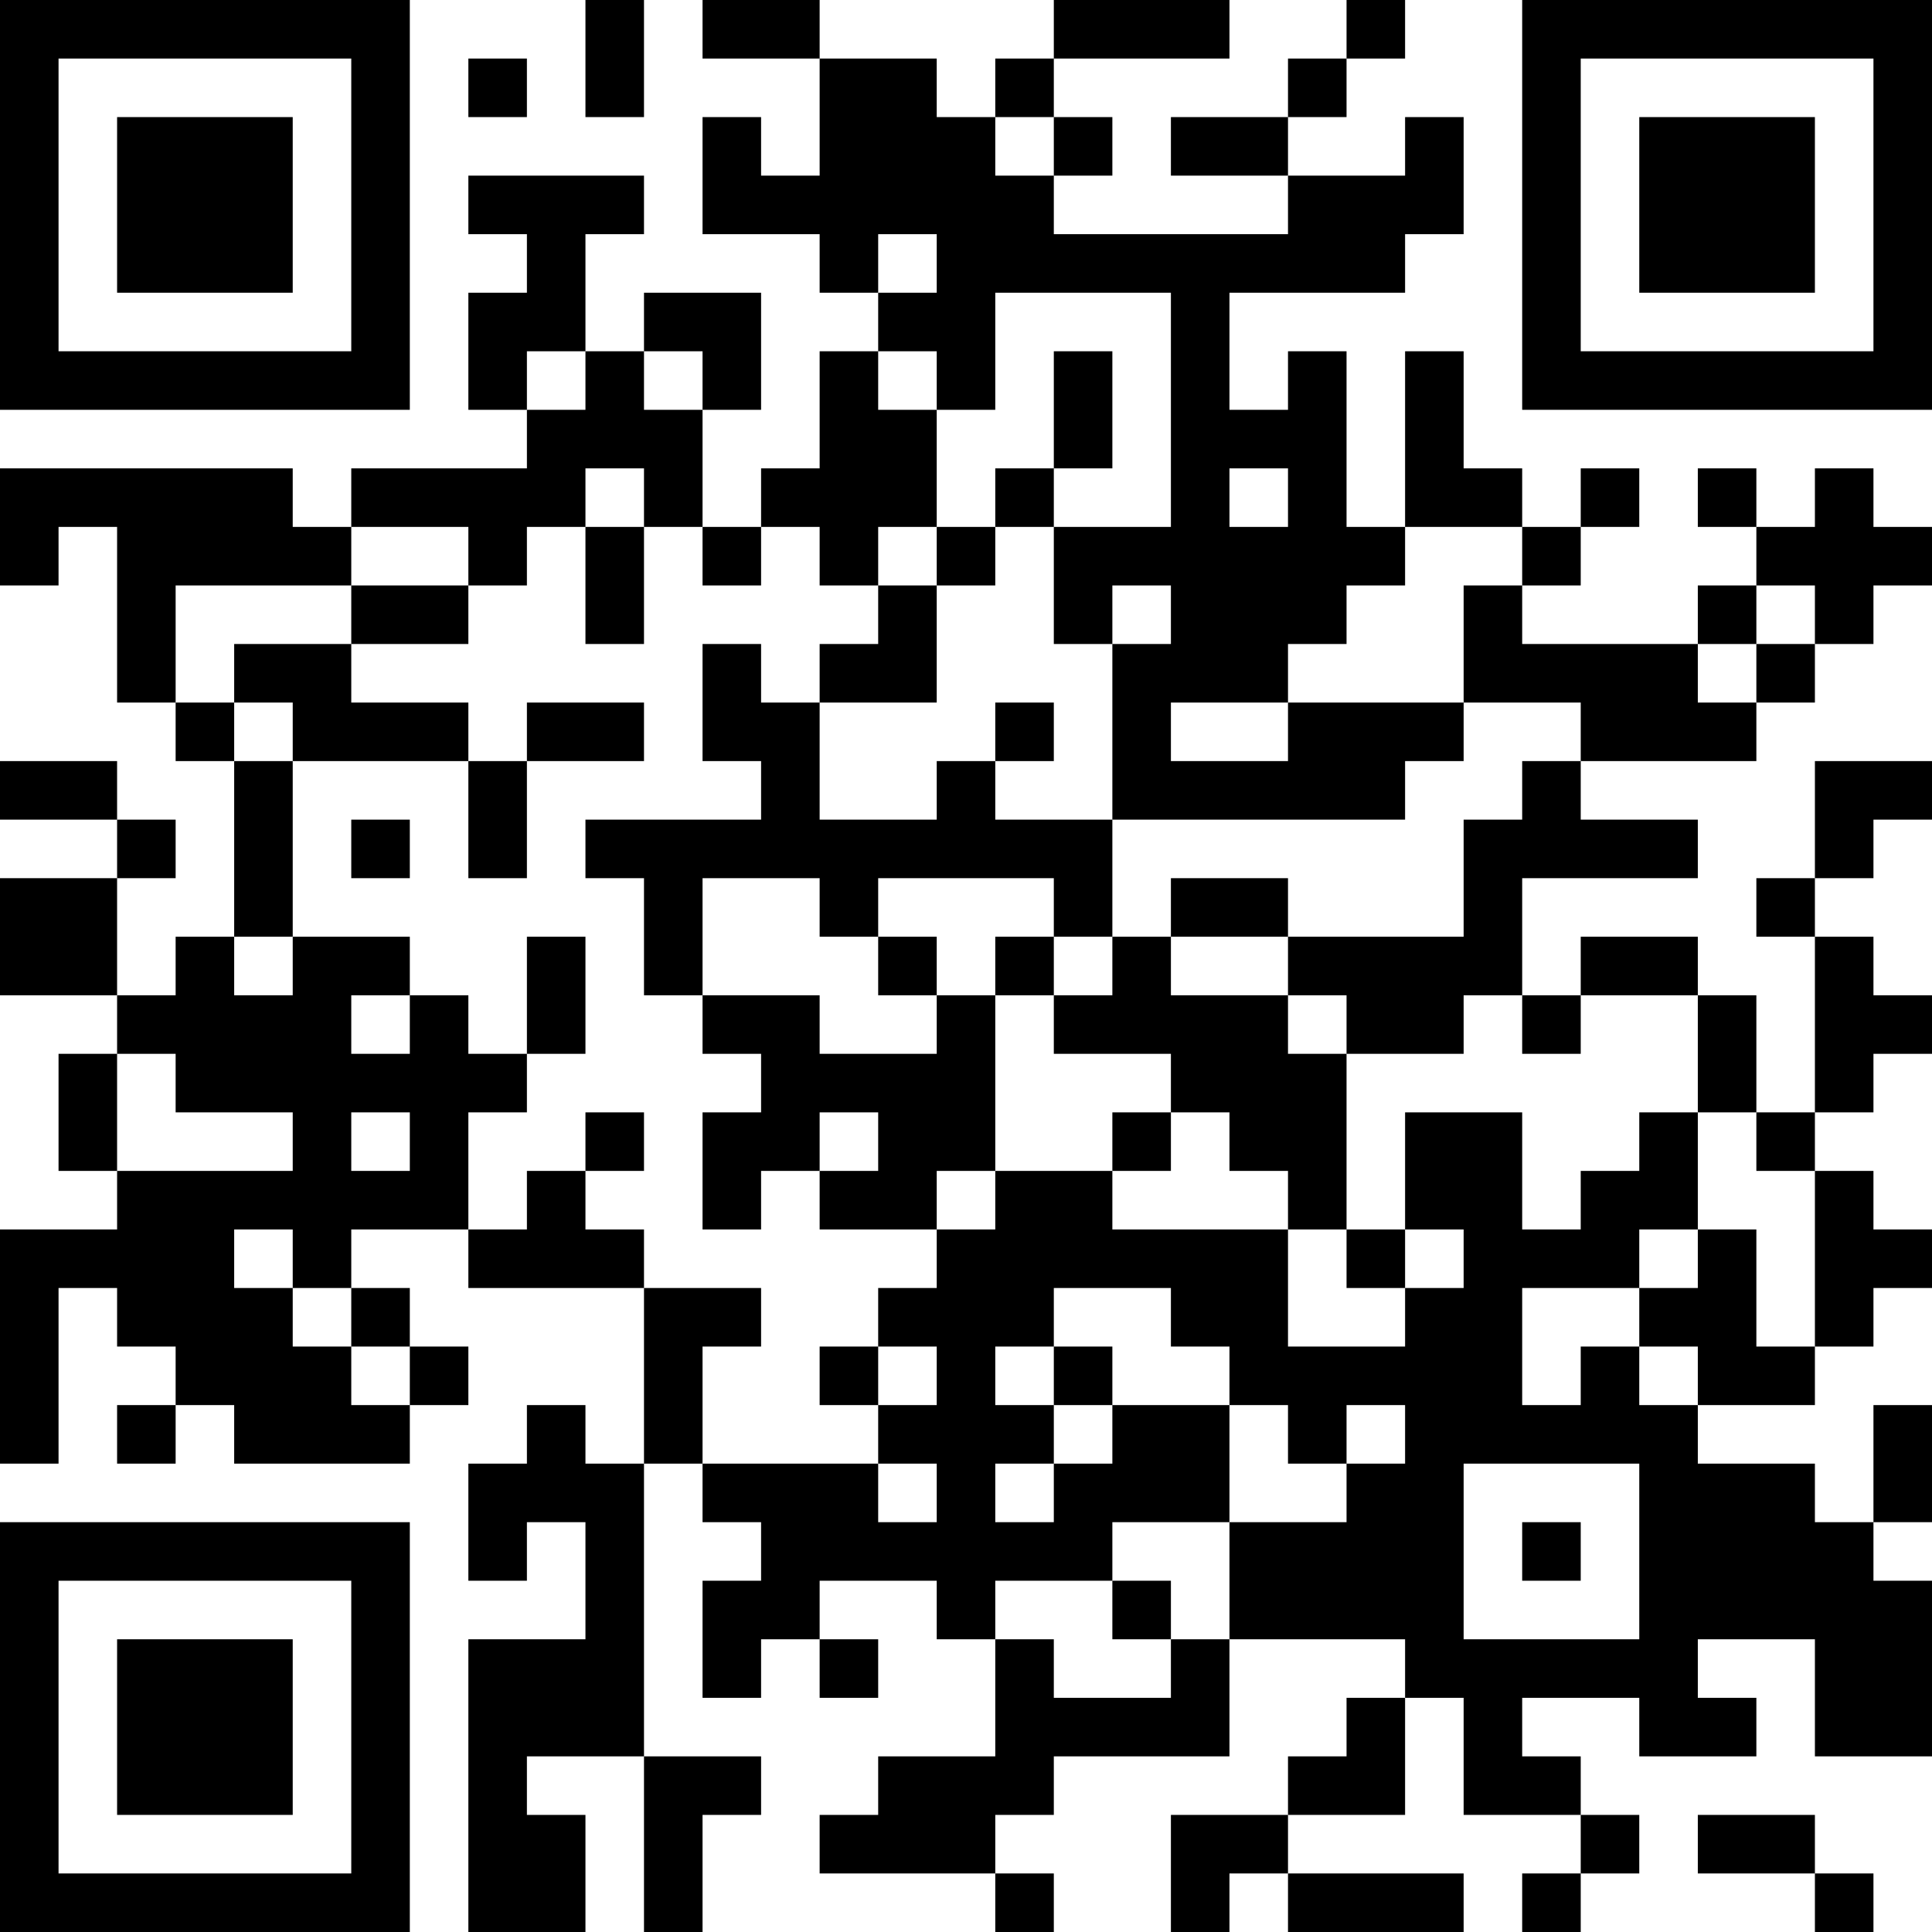
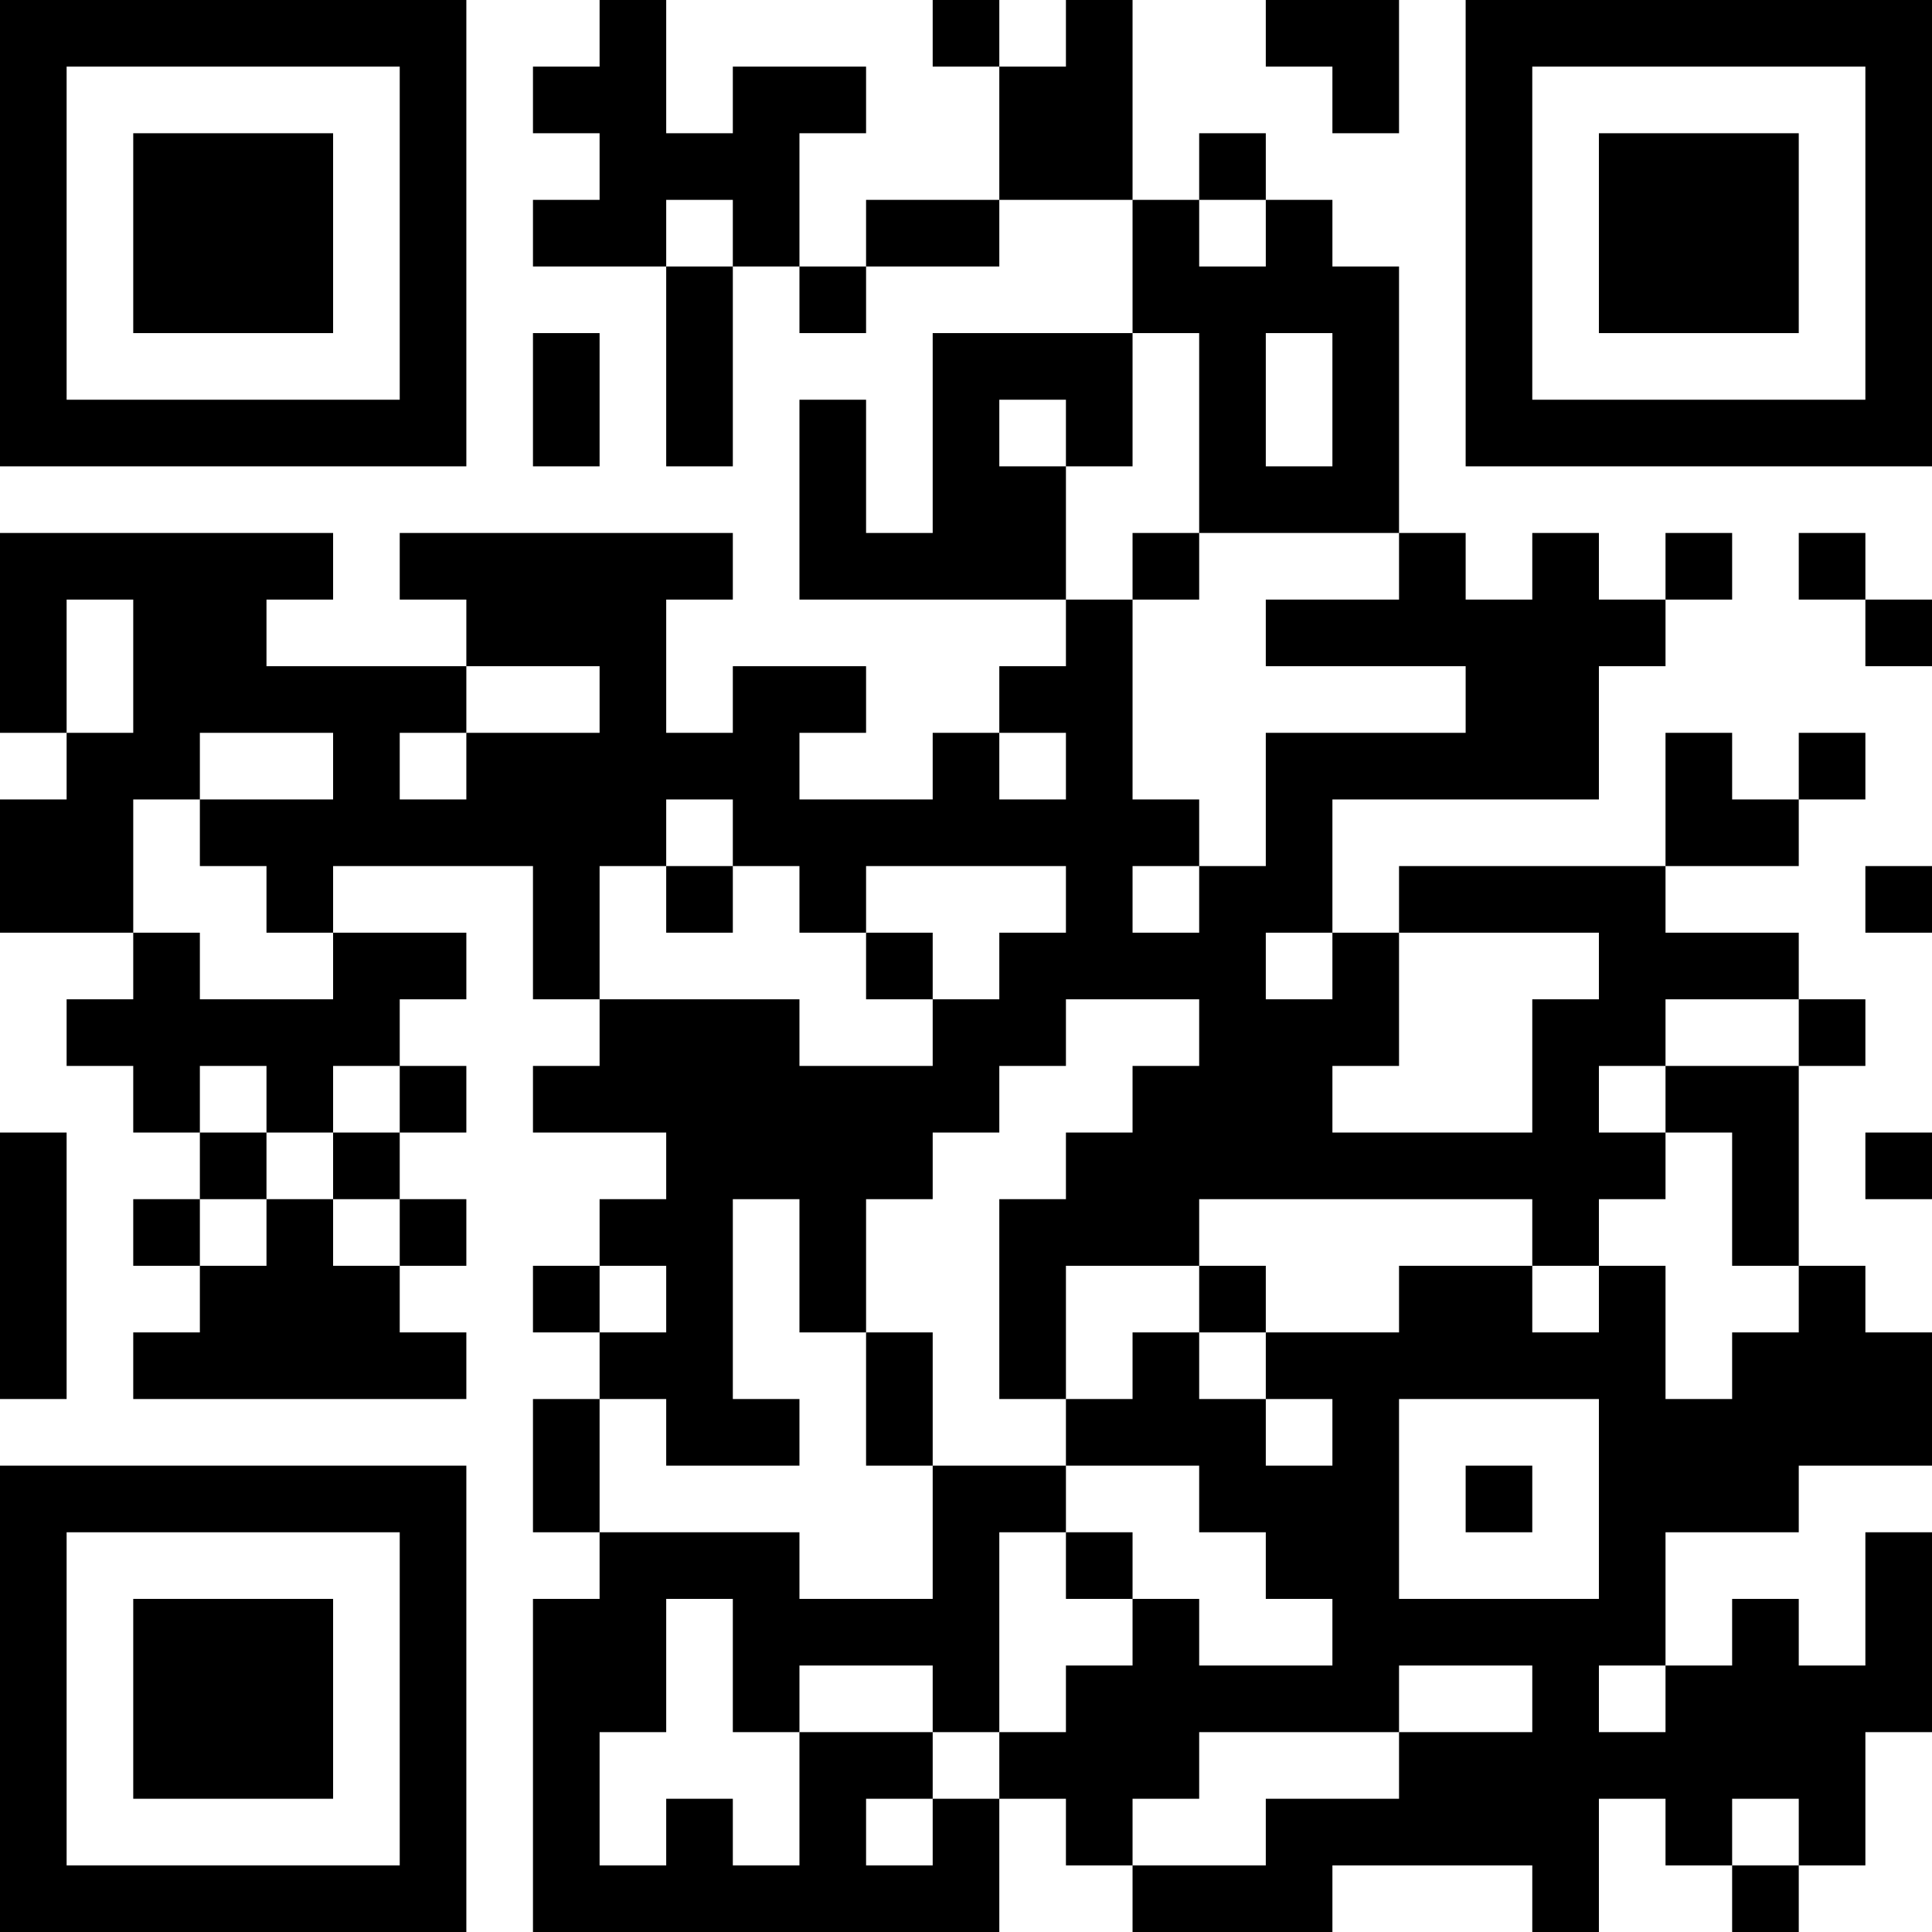
- <svg xmlns="http://www.w3.org/2000/svg" version="1.1" width="759" height="759">
-   <rect style="fill:rgb(255, 255, 255);fill-opacity:1" x="0" y="0" width="759" height="759" />
+ <svg xmlns="http://www.w3.org/2000/svg" version="1.1" width="754" height="754">
+   <rect style="fill:rgb(255, 255, 255);fill-opacity:1" x="0" y="0" width="754" height="754" />
  <g id="elements">
-     <path style="fill:rgb(0, 0, 0)" d="M 0,0 l 23,0 0,23 -23,0 z M 23,0 l 23,0 0,23 -23,0 z M 46,0 l 23,0 0,23 -23,0 z M 69,0 l 23,0 0,23 -23,0 z M 92,0 l 23,0 0,23 -23,0 z M 115,0 l 23,0 0,23 -23,0 z M 138,0 l 23,0 0,23 -23,0 z M 230,0 l 23,0 0,23 -23,0 z M 276,0 l 23,0 0,23 -23,0 z M 299,0 l 23,0 0,23 -23,0 z M 414,0 l 23,0 0,23 -23,0 z M 437,0 l 23,0 0,23 -23,0 z M 460,0 l 23,0 0,23 -23,0 z M 529,0 l 23,0 0,23 -23,0 z M 598,0 l 23,0 0,23 -23,0 z M 621,0 l 23,0 0,23 -23,0 z M 644,0 l 23,0 0,23 -23,0 z M 667,0 l 23,0 0,23 -23,0 z M 690,0 l 23,0 0,23 -23,0 z M 713,0 l 23,0 0,23 -23,0 z M 736,0 l 23,0 0,23 -23,0 z M 0,23 l 23,0 0,23 -23,0 z M 138,23 l 23,0 0,23 -23,0 z M 184,23 l 23,0 0,23 -23,0 z M 230,23 l 23,0 0,23 -23,0 z M 322,23 l 23,0 0,23 -23,0 z M 345,23 l 23,0 0,23 -23,0 z M 391,23 l 23,0 0,23 -23,0 z M 506,23 l 23,0 0,23 -23,0 z M 598,23 l 23,0 0,23 -23,0 z M 736,23 l 23,0 0,23 -23,0 z M 0,46 l 23,0 0,23 -23,0 z M 46,46 l 23,0 0,23 -23,0 z M 69,46 l 23,0 0,23 -23,0 z M 92,46 l 23,0 0,23 -23,0 z M 138,46 l 23,0 0,23 -23,0 z M 276,46 l 23,0 0,23 -23,0 z M 322,46 l 23,0 0,23 -23,0 z M 345,46 l 23,0 0,23 -23,0 z M 368,46 l 23,0 0,23 -23,0 z M 414,46 l 23,0 0,23 -23,0 z M 460,46 l 23,0 0,23 -23,0 z M 483,46 l 23,0 0,23 -23,0 z M 552,46 l 23,0 0,23 -23,0 z M 598,46 l 23,0 0,23 -23,0 z M 644,46 l 23,0 0,23 -23,0 z M 667,46 l 23,0 0,23 -23,0 z M 690,46 l 23,0 0,23 -23,0 z M 736,46 l 23,0 0,23 -23,0 z M 0,69 l 23,0 0,23 -23,0 z M 46,69 l 23,0 0,23 -23,0 z M 69,69 l 23,0 0,23 -23,0 z M 92,69 l 23,0 0,23 -23,0 z M 138,69 l 23,0 0,23 -23,0 z M 184,69 l 23,0 0,23 -23,0 z M 207,69 l 23,0 0,23 -23,0 z M 230,69 l 23,0 0,23 -23,0 z M 276,69 l 23,0 0,23 -23,0 z M 299,69 l 23,0 0,23 -23,0 z M 322,69 l 23,0 0,23 -23,0 z M 345,69 l 23,0 0,23 -23,0 z M 368,69 l 23,0 0,23 -23,0 z M 391,69 l 23,0 0,23 -23,0 z M 506,69 l 23,0 0,23 -23,0 z M 529,69 l 23,0 0,23 -23,0 z M 552,69 l 23,0 0,23 -23,0 z M 598,69 l 23,0 0,23 -23,0 z M 644,69 l 23,0 0,23 -23,0 z M 667,69 l 23,0 0,23 -23,0 z M 690,69 l 23,0 0,23 -23,0 z M 736,69 l 23,0 0,23 -23,0 z M 0,92 l 23,0 0,23 -23,0 z M 46,92 l 23,0 0,23 -23,0 z M 69,92 l 23,0 0,23 -23,0 z M 92,92 l 23,0 0,23 -23,0 z M 138,92 l 23,0 0,23 -23,0 z M 207,92 l 23,0 0,23 -23,0 z M 322,92 l 23,0 0,23 -23,0 z M 368,92 l 23,0 0,23 -23,0 z M 391,92 l 23,0 0,23 -23,0 z M 414,92 l 23,0 0,23 -23,0 z M 437,92 l 23,0 0,23 -23,0 z M 460,92 l 23,0 0,23 -23,0 z M 483,92 l 23,0 0,23 -23,0 z M 506,92 l 23,0 0,23 -23,0 z M 529,92 l 23,0 0,23 -23,0 z M 598,92 l 23,0 0,23 -23,0 z M 644,92 l 23,0 0,23 -23,0 z M 667,92 l 23,0 0,23 -23,0 z M 690,92 l 23,0 0,23 -23,0 z M 736,92 l 23,0 0,23 -23,0 z M 0,115 l 23,0 0,23 -23,0 z M 138,115 l 23,0 0,23 -23,0 z M 184,115 l 23,0 0,23 -23,0 z M 207,115 l 23,0 0,23 -23,0 z M 253,115 l 23,0 0,23 -23,0 z M 276,115 l 23,0 0,23 -23,0 z M 345,115 l 23,0 0,23 -23,0 z M 368,115 l 23,0 0,23 -23,0 z M 460,115 l 23,0 0,23 -23,0 z M 598,115 l 23,0 0,23 -23,0 z M 736,115 l 23,0 0,23 -23,0 z M 0,138 l 23,0 0,23 -23,0 z M 23,138 l 23,0 0,23 -23,0 z M 46,138 l 23,0 0,23 -23,0 z M 69,138 l 23,0 0,23 -23,0 z M 92,138 l 23,0 0,23 -23,0 z M 115,138 l 23,0 0,23 -23,0 z M 138,138 l 23,0 0,23 -23,0 z M 184,138 l 23,0 0,23 -23,0 z M 230,138 l 23,0 0,23 -23,0 z M 276,138 l 23,0 0,23 -23,0 z M 322,138 l 23,0 0,23 -23,0 z M 368,138 l 23,0 0,23 -23,0 z M 414,138 l 23,0 0,23 -23,0 z M 460,138 l 23,0 0,23 -23,0 z M 506,138 l 23,0 0,23 -23,0 z M 552,138 l 23,0 0,23 -23,0 z M 598,138 l 23,0 0,23 -23,0 z M 621,138 l 23,0 0,23 -23,0 z M 644,138 l 23,0 0,23 -23,0 z M 667,138 l 23,0 0,23 -23,0 z M 690,138 l 23,0 0,23 -23,0 z M 713,138 l 23,0 0,23 -23,0 z M 736,138 l 23,0 0,23 -23,0 z M 207,161 l 23,0 0,23 -23,0 z M 230,161 l 23,0 0,23 -23,0 z M 253,161 l 23,0 0,23 -23,0 z M 322,161 l 23,0 0,23 -23,0 z M 345,161 l 23,0 0,23 -23,0 z M 414,161 l 23,0 0,23 -23,0 z M 460,161 l 23,0 0,23 -23,0 z M 483,161 l 23,0 0,23 -23,0 z M 506,161 l 23,0 0,23 -23,0 z M 552,161 l 23,0 0,23 -23,0 z M 0,184 l 23,0 0,23 -23,0 z M 23,184 l 23,0 0,23 -23,0 z M 46,184 l 23,0 0,23 -23,0 z M 69,184 l 23,0 0,23 -23,0 z M 92,184 l 23,0 0,23 -23,0 z M 138,184 l 23,0 0,23 -23,0 z M 161,184 l 23,0 0,23 -23,0 z M 184,184 l 23,0 0,23 -23,0 z M 207,184 l 23,0 0,23 -23,0 z M 253,184 l 23,0 0,23 -23,0 z M 299,184 l 23,0 0,23 -23,0 z M 322,184 l 23,0 0,23 -23,0 z M 345,184 l 23,0 0,23 -23,0 z M 391,184 l 23,0 0,23 -23,0 z M 460,184 l 23,0 0,23 -23,0 z M 506,184 l 23,0 0,23 -23,0 z M 552,184 l 23,0 0,23 -23,0 z M 575,184 l 23,0 0,23 -23,0 z M 621,184 l 23,0 0,23 -23,0 z M 667,184 l 23,0 0,23 -23,0 z M 713,184 l 23,0 0,23 -23,0 z M 0,207 l 23,0 0,23 -23,0 z M 46,207 l 23,0 0,23 -23,0 z M 69,207 l 23,0 0,23 -23,0 z M 92,207 l 23,0 0,23 -23,0 z M 115,207 l 23,0 0,23 -23,0 z M 184,207 l 23,0 0,23 -23,0 z M 230,207 l 23,0 0,23 -23,0 z M 276,207 l 23,0 0,23 -23,0 z M 322,207 l 23,0 0,23 -23,0 z M 368,207 l 23,0 0,23 -23,0 z M 414,207 l 23,0 0,23 -23,0 z M 437,207 l 23,0 0,23 -23,0 z M 460,207 l 23,0 0,23 -23,0 z M 483,207 l 23,0 0,23 -23,0 z M 506,207 l 23,0 0,23 -23,0 z M 529,207 l 23,0 0,23 -23,0 z M 598,207 l 23,0 0,23 -23,0 z M 690,207 l 23,0 0,23 -23,0 z M 713,207 l 23,0 0,23 -23,0 z M 736,207 l 23,0 0,23 -23,0 z M 46,230 l 23,0 0,23 -23,0 z M 138,230 l 23,0 0,23 -23,0 z M 161,230 l 23,0 0,23 -23,0 z M 230,230 l 23,0 0,23 -23,0 z M 345,230 l 23,0 0,23 -23,0 z M 414,230 l 23,0 0,23 -23,0 z M 460,230 l 23,0 0,23 -23,0 z M 483,230 l 23,0 0,23 -23,0 z M 506,230 l 23,0 0,23 -23,0 z M 575,230 l 23,0 0,23 -23,0 z M 667,230 l 23,0 0,23 -23,0 z M 713,230 l 23,0 0,23 -23,0 z M 46,253 l 23,0 0,23 -23,0 z M 92,253 l 23,0 0,23 -23,0 z M 115,253 l 23,0 0,23 -23,0 z M 276,253 l 23,0 0,23 -23,0 z M 322,253 l 23,0 0,23 -23,0 z M 345,253 l 23,0 0,23 -23,0 z M 437,253 l 23,0 0,23 -23,0 z M 460,253 l 23,0 0,23 -23,0 z M 483,253 l 23,0 0,23 -23,0 z M 575,253 l 23,0 0,23 -23,0 z M 598,253 l 23,0 0,23 -23,0 z M 621,253 l 23,0 0,23 -23,0 z M 644,253 l 23,0 0,23 -23,0 z M 690,253 l 23,0 0,23 -23,0 z M 69,276 l 23,0 0,23 -23,0 z M 115,276 l 23,0 0,23 -23,0 z M 138,276 l 23,0 0,23 -23,0 z M 161,276 l 23,0 0,23 -23,0 z M 207,276 l 23,0 0,23 -23,0 z M 230,276 l 23,0 0,23 -23,0 z M 276,276 l 23,0 0,23 -23,0 z M 299,276 l 23,0 0,23 -23,0 z M 391,276 l 23,0 0,23 -23,0 z M 437,276 l 23,0 0,23 -23,0 z M 506,276 l 23,0 0,23 -23,0 z M 529,276 l 23,0 0,23 -23,0 z M 552,276 l 23,0 0,23 -23,0 z M 621,276 l 23,0 0,23 -23,0 z M 644,276 l 23,0 0,23 -23,0 z M 667,276 l 23,0 0,23 -23,0 z M 0,299 l 23,0 0,23 -23,0 z M 23,299 l 23,0 0,23 -23,0 z M 92,299 l 23,0 0,23 -23,0 z M 184,299 l 23,0 0,23 -23,0 z M 299,299 l 23,0 0,23 -23,0 z M 368,299 l 23,0 0,23 -23,0 z M 437,299 l 23,0 0,23 -23,0 z M 460,299 l 23,0 0,23 -23,0 z M 483,299 l 23,0 0,23 -23,0 z M 506,299 l 23,0 0,23 -23,0 z M 529,299 l 23,0 0,23 -23,0 z M 598,299 l 23,0 0,23 -23,0 z M 713,299 l 23,0 0,23 -23,0 z M 736,299 l 23,0 0,23 -23,0 z M 46,322 l 23,0 0,23 -23,0 z M 92,322 l 23,0 0,23 -23,0 z M 138,322 l 23,0 0,23 -23,0 z M 184,322 l 23,0 0,23 -23,0 z M 230,322 l 23,0 0,23 -23,0 z M 253,322 l 23,0 0,23 -23,0 z M 276,322 l 23,0 0,23 -23,0 z M 299,322 l 23,0 0,23 -23,0 z M 322,322 l 23,0 0,23 -23,0 z M 345,322 l 23,0 0,23 -23,0 z M 368,322 l 23,0 0,23 -23,0 z M 391,322 l 23,0 0,23 -23,0 z M 414,322 l 23,0 0,23 -23,0 z M 575,322 l 23,0 0,23 -23,0 z M 598,322 l 23,0 0,23 -23,0 z M 621,322 l 23,0 0,23 -23,0 z M 644,322 l 23,0 0,23 -23,0 z M 713,322 l 23,0 0,23 -23,0 z M 0,345 l 23,0 0,23 -23,0 z M 23,345 l 23,0 0,23 -23,0 z M 92,345 l 23,0 0,23 -23,0 z M 253,345 l 23,0 0,23 -23,0 z M 322,345 l 23,0 0,23 -23,0 z M 414,345 l 23,0 0,23 -23,0 z M 460,345 l 23,0 0,23 -23,0 z M 483,345 l 23,0 0,23 -23,0 z M 575,345 l 23,0 0,23 -23,0 z M 690,345 l 23,0 0,23 -23,0 z M 0,368 l 23,0 0,23 -23,0 z M 23,368 l 23,0 0,23 -23,0 z M 69,368 l 23,0 0,23 -23,0 z M 115,368 l 23,0 0,23 -23,0 z M 138,368 l 23,0 0,23 -23,0 z M 207,368 l 23,0 0,23 -23,0 z M 253,368 l 23,0 0,23 -23,0 z M 345,368 l 23,0 0,23 -23,0 z M 391,368 l 23,0 0,23 -23,0 z M 437,368 l 23,0 0,23 -23,0 z M 506,368 l 23,0 0,23 -23,0 z M 529,368 l 23,0 0,23 -23,0 z M 552,368 l 23,0 0,23 -23,0 z M 575,368 l 23,0 0,23 -23,0 z M 621,368 l 23,0 0,23 -23,0 z M 644,368 l 23,0 0,23 -23,0 z M 713,368 l 23,0 0,23 -23,0 z M 46,391 l 23,0 0,23 -23,0 z M 69,391 l 23,0 0,23 -23,0 z M 92,391 l 23,0 0,23 -23,0 z M 115,391 l 23,0 0,23 -23,0 z M 161,391 l 23,0 0,23 -23,0 z M 207,391 l 23,0 0,23 -23,0 z M 276,391 l 23,0 0,23 -23,0 z M 299,391 l 23,0 0,23 -23,0 z M 368,391 l 23,0 0,23 -23,0 z M 414,391 l 23,0 0,23 -23,0 z M 437,391 l 23,0 0,23 -23,0 z M 460,391 l 23,0 0,23 -23,0 z M 483,391 l 23,0 0,23 -23,0 z M 529,391 l 23,0 0,23 -23,0 z M 552,391 l 23,0 0,23 -23,0 z M 598,391 l 23,0 0,23 -23,0 z M 667,391 l 23,0 0,23 -23,0 z M 713,391 l 23,0 0,23 -23,0 z M 736,391 l 23,0 0,23 -23,0 z M 23,414 l 23,0 0,23 -23,0 z M 69,414 l 23,0 0,23 -23,0 z M 92,414 l 23,0 0,23 -23,0 z M 115,414 l 23,0 0,23 -23,0 z M 138,414 l 23,0 0,23 -23,0 z M 161,414 l 23,0 0,23 -23,0 z M 184,414 l 23,0 0,23 -23,0 z M 299,414 l 23,0 0,23 -23,0 z M 322,414 l 23,0 0,23 -23,0 z M 345,414 l 23,0 0,23 -23,0 z M 368,414 l 23,0 0,23 -23,0 z M 460,414 l 23,0 0,23 -23,0 z M 483,414 l 23,0 0,23 -23,0 z M 506,414 l 23,0 0,23 -23,0 z M 667,414 l 23,0 0,23 -23,0 z M 713,414 l 23,0 0,23 -23,0 z M 23,437 l 23,0 0,23 -23,0 z M 115,437 l 23,0 0,23 -23,0 z M 161,437 l 23,0 0,23 -23,0 z M 230,437 l 23,0 0,23 -23,0 z M 276,437 l 23,0 0,23 -23,0 z M 299,437 l 23,0 0,23 -23,0 z M 345,437 l 23,0 0,23 -23,0 z M 368,437 l 23,0 0,23 -23,0 z M 437,437 l 23,0 0,23 -23,0 z M 483,437 l 23,0 0,23 -23,0 z M 506,437 l 23,0 0,23 -23,0 z M 552,437 l 23,0 0,23 -23,0 z M 575,437 l 23,0 0,23 -23,0 z M 644,437 l 23,0 0,23 -23,0 z M 690,437 l 23,0 0,23 -23,0 z M 46,460 l 23,0 0,23 -23,0 z M 69,460 l 23,0 0,23 -23,0 z M 92,460 l 23,0 0,23 -23,0 z M 115,460 l 23,0 0,23 -23,0 z M 138,460 l 23,0 0,23 -23,0 z M 161,460 l 23,0 0,23 -23,0 z M 207,460 l 23,0 0,23 -23,0 z M 276,460 l 23,0 0,23 -23,0 z M 322,460 l 23,0 0,23 -23,0 z M 345,460 l 23,0 0,23 -23,0 z M 391,460 l 23,0 0,23 -23,0 z M 414,460 l 23,0 0,23 -23,0 z M 506,460 l 23,0 0,23 -23,0 z M 552,460 l 23,0 0,23 -23,0 z M 575,460 l 23,0 0,23 -23,0 z M 621,460 l 23,0 0,23 -23,0 z M 644,460 l 23,0 0,23 -23,0 z M 713,460 l 23,0 0,23 -23,0 z M 0,483 l 23,0 0,23 -23,0 z M 23,483 l 23,0 0,23 -23,0 z M 46,483 l 23,0 0,23 -23,0 z M 69,483 l 23,0 0,23 -23,0 z M 115,483 l 23,0 0,23 -23,0 z M 184,483 l 23,0 0,23 -23,0 z M 207,483 l 23,0 0,23 -23,0 z M 230,483 l 23,0 0,23 -23,0 z M 368,483 l 23,0 0,23 -23,0 z M 391,483 l 23,0 0,23 -23,0 z M 414,483 l 23,0 0,23 -23,0 z M 437,483 l 23,0 0,23 -23,0 z M 460,483 l 23,0 0,23 -23,0 z M 483,483 l 23,0 0,23 -23,0 z M 529,483 l 23,0 0,23 -23,0 z M 575,483 l 23,0 0,23 -23,0 z M 598,483 l 23,0 0,23 -23,0 z M 621,483 l 23,0 0,23 -23,0 z M 667,483 l 23,0 0,23 -23,0 z M 713,483 l 23,0 0,23 -23,0 z M 736,483 l 23,0 0,23 -23,0 z M 0,506 l 23,0 0,23 -23,0 z M 46,506 l 23,0 0,23 -23,0 z M 69,506 l 23,0 0,23 -23,0 z M 92,506 l 23,0 0,23 -23,0 z M 138,506 l 23,0 0,23 -23,0 z M 253,506 l 23,0 0,23 -23,0 z M 276,506 l 23,0 0,23 -23,0 z M 345,506 l 23,0 0,23 -23,0 z M 368,506 l 23,0 0,23 -23,0 z M 391,506 l 23,0 0,23 -23,0 z M 460,506 l 23,0 0,23 -23,0 z M 483,506 l 23,0 0,23 -23,0 z M 552,506 l 23,0 0,23 -23,0 z M 575,506 l 23,0 0,23 -23,0 z M 644,506 l 23,0 0,23 -23,0 z M 667,506 l 23,0 0,23 -23,0 z M 713,506 l 23,0 0,23 -23,0 z M 0,529 l 23,0 0,23 -23,0 z M 69,529 l 23,0 0,23 -23,0 z M 92,529 l 23,0 0,23 -23,0 z M 115,529 l 23,0 0,23 -23,0 z M 161,529 l 23,0 0,23 -23,0 z M 253,529 l 23,0 0,23 -23,0 z M 322,529 l 23,0 0,23 -23,0 z M 368,529 l 23,0 0,23 -23,0 z M 414,529 l 23,0 0,23 -23,0 z M 483,529 l 23,0 0,23 -23,0 z M 506,529 l 23,0 0,23 -23,0 z M 529,529 l 23,0 0,23 -23,0 z M 552,529 l 23,0 0,23 -23,0 z M 575,529 l 23,0 0,23 -23,0 z M 621,529 l 23,0 0,23 -23,0 z M 667,529 l 23,0 0,23 -23,0 z M 690,529 l 23,0 0,23 -23,0 z M 0,552 l 23,0 0,23 -23,0 z M 46,552 l 23,0 0,23 -23,0 z M 92,552 l 23,0 0,23 -23,0 z M 115,552 l 23,0 0,23 -23,0 z M 138,552 l 23,0 0,23 -23,0 z M 207,552 l 23,0 0,23 -23,0 z M 253,552 l 23,0 0,23 -23,0 z M 345,552 l 23,0 0,23 -23,0 z M 368,552 l 23,0 0,23 -23,0 z M 391,552 l 23,0 0,23 -23,0 z M 437,552 l 23,0 0,23 -23,0 z M 460,552 l 23,0 0,23 -23,0 z M 506,552 l 23,0 0,23 -23,0 z M 552,552 l 23,0 0,23 -23,0 z M 575,552 l 23,0 0,23 -23,0 z M 598,552 l 23,0 0,23 -23,0 z M 621,552 l 23,0 0,23 -23,0 z M 644,552 l 23,0 0,23 -23,0 z M 736,552 l 23,0 0,23 -23,0 z M 184,575 l 23,0 0,23 -23,0 z M 207,575 l 23,0 0,23 -23,0 z M 230,575 l 23,0 0,23 -23,0 z M 276,575 l 23,0 0,23 -23,0 z M 299,575 l 23,0 0,23 -23,0 z M 322,575 l 23,0 0,23 -23,0 z M 368,575 l 23,0 0,23 -23,0 z M 414,575 l 23,0 0,23 -23,0 z M 437,575 l 23,0 0,23 -23,0 z M 460,575 l 23,0 0,23 -23,0 z M 529,575 l 23,0 0,23 -23,0 z M 552,575 l 23,0 0,23 -23,0 z M 644,575 l 23,0 0,23 -23,0 z M 667,575 l 23,0 0,23 -23,0 z M 690,575 l 23,0 0,23 -23,0 z M 736,575 l 23,0 0,23 -23,0 z M 0,598 l 23,0 0,23 -23,0 z M 23,598 l 23,0 0,23 -23,0 z M 46,598 l 23,0 0,23 -23,0 z M 69,598 l 23,0 0,23 -23,0 z M 92,598 l 23,0 0,23 -23,0 z M 115,598 l 23,0 0,23 -23,0 z M 138,598 l 23,0 0,23 -23,0 z M 184,598 l 23,0 0,23 -23,0 z M 230,598 l 23,0 0,23 -23,0 z M 299,598 l 23,0 0,23 -23,0 z M 322,598 l 23,0 0,23 -23,0 z M 345,598 l 23,0 0,23 -23,0 z M 368,598 l 23,0 0,23 -23,0 z M 391,598 l 23,0 0,23 -23,0 z M 414,598 l 23,0 0,23 -23,0 z M 483,598 l 23,0 0,23 -23,0 z M 506,598 l 23,0 0,23 -23,0 z M 529,598 l 23,0 0,23 -23,0 z M 552,598 l 23,0 0,23 -23,0 z M 598,598 l 23,0 0,23 -23,0 z M 644,598 l 23,0 0,23 -23,0 z M 667,598 l 23,0 0,23 -23,0 z M 690,598 l 23,0 0,23 -23,0 z M 713,598 l 23,0 0,23 -23,0 z M 0,621 l 23,0 0,23 -23,0 z M 138,621 l 23,0 0,23 -23,0 z M 230,621 l 23,0 0,23 -23,0 z M 276,621 l 23,0 0,23 -23,0 z M 299,621 l 23,0 0,23 -23,0 z M 368,621 l 23,0 0,23 -23,0 z M 437,621 l 23,0 0,23 -23,0 z M 483,621 l 23,0 0,23 -23,0 z M 506,621 l 23,0 0,23 -23,0 z M 529,621 l 23,0 0,23 -23,0 z M 552,621 l 23,0 0,23 -23,0 z M 644,621 l 23,0 0,23 -23,0 z M 667,621 l 23,0 0,23 -23,0 z M 690,621 l 23,0 0,23 -23,0 z M 713,621 l 23,0 0,23 -23,0 z M 736,621 l 23,0 0,23 -23,0 z M 0,644 l 23,0 0,23 -23,0 z M 46,644 l 23,0 0,23 -23,0 z M 69,644 l 23,0 0,23 -23,0 z M 92,644 l 23,0 0,23 -23,0 z M 138,644 l 23,0 0,23 -23,0 z M 184,644 l 23,0 0,23 -23,0 z M 207,644 l 23,0 0,23 -23,0 z M 230,644 l 23,0 0,23 -23,0 z M 276,644 l 23,0 0,23 -23,0 z M 322,644 l 23,0 0,23 -23,0 z M 391,644 l 23,0 0,23 -23,0 z M 460,644 l 23,0 0,23 -23,0 z M 552,644 l 23,0 0,23 -23,0 z M 575,644 l 23,0 0,23 -23,0 z M 598,644 l 23,0 0,23 -23,0 z M 621,644 l 23,0 0,23 -23,0 z M 644,644 l 23,0 0,23 -23,0 z M 713,644 l 23,0 0,23 -23,0 z M 736,644 l 23,0 0,23 -23,0 z M 0,667 l 23,0 0,23 -23,0 z M 46,667 l 23,0 0,23 -23,0 z M 69,667 l 23,0 0,23 -23,0 z M 92,667 l 23,0 0,23 -23,0 z M 138,667 l 23,0 0,23 -23,0 z M 184,667 l 23,0 0,23 -23,0 z M 207,667 l 23,0 0,23 -23,0 z M 230,667 l 23,0 0,23 -23,0 z M 391,667 l 23,0 0,23 -23,0 z M 414,667 l 23,0 0,23 -23,0 z M 437,667 l 23,0 0,23 -23,0 z M 460,667 l 23,0 0,23 -23,0 z M 529,667 l 23,0 0,23 -23,0 z M 575,667 l 23,0 0,23 -23,0 z M 644,667 l 23,0 0,23 -23,0 z M 667,667 l 23,0 0,23 -23,0 z M 713,667 l 23,0 0,23 -23,0 z M 736,667 l 23,0 0,23 -23,0 z M 0,690 l 23,0 0,23 -23,0 z M 46,690 l 23,0 0,23 -23,0 z M 69,690 l 23,0 0,23 -23,0 z M 92,690 l 23,0 0,23 -23,0 z M 138,690 l 23,0 0,23 -23,0 z M 184,690 l 23,0 0,23 -23,0 z M 253,690 l 23,0 0,23 -23,0 z M 276,690 l 23,0 0,23 -23,0 z M 345,690 l 23,0 0,23 -23,0 z M 368,690 l 23,0 0,23 -23,0 z M 391,690 l 23,0 0,23 -23,0 z M 506,690 l 23,0 0,23 -23,0 z M 529,690 l 23,0 0,23 -23,0 z M 575,690 l 23,0 0,23 -23,0 z M 598,690 l 23,0 0,23 -23,0 z M 0,713 l 23,0 0,23 -23,0 z M 138,713 l 23,0 0,23 -23,0 z M 184,713 l 23,0 0,23 -23,0 z M 207,713 l 23,0 0,23 -23,0 z M 253,713 l 23,0 0,23 -23,0 z M 322,713 l 23,0 0,23 -23,0 z M 345,713 l 23,0 0,23 -23,0 z M 368,713 l 23,0 0,23 -23,0 z M 460,713 l 23,0 0,23 -23,0 z M 483,713 l 23,0 0,23 -23,0 z M 621,713 l 23,0 0,23 -23,0 z M 667,713 l 23,0 0,23 -23,0 z M 690,713 l 23,0 0,23 -23,0 z M 0,736 l 23,0 0,23 -23,0 z M 23,736 l 23,0 0,23 -23,0 z M 46,736 l 23,0 0,23 -23,0 z M 69,736 l 23,0 0,23 -23,0 z M 92,736 l 23,0 0,23 -23,0 z M 115,736 l 23,0 0,23 -23,0 z M 138,736 l 23,0 0,23 -23,0 z M 184,736 l 23,0 0,23 -23,0 z M 207,736 l 23,0 0,23 -23,0 z M 253,736 l 23,0 0,23 -23,0 z M 391,736 l 23,0 0,23 -23,0 z M 460,736 l 23,0 0,23 -23,0 z M 506,736 l 23,0 0,23 -23,0 z M 529,736 l 23,0 0,23 -23,0 z M 552,736 l 23,0 0,23 -23,0 z M 598,736 l 23,0 0,23 -23,0 z M 713,736 l 23,0 0,23 -23,0 z " />
+     <path style="fill:rgb(0, 0, 0)" d="M 0,0 l 26,0 0,26 -26,0 z M 26,0 l 26,0 0,26 -26,0 z M 52,0 l 26,0 0,26 -26,0 z M 78,0 l 26,0 0,26 -26,0 z M 104,0 l 26,0 0,26 -26,0 z M 130,0 l 26,0 0,26 -26,0 z M 156,0 l 26,0 0,26 -26,0 z M 234,0 l 26,0 0,26 -26,0 z M 364,0 l 26,0 0,26 -26,0 z M 416,0 l 26,0 0,26 -26,0 z M 494,0 l 26,0 0,26 -26,0 z M 520,0 l 26,0 0,26 -26,0 z M 572,0 l 26,0 0,26 -26,0 z M 598,0 l 26,0 0,26 -26,0 z M 624,0 l 26,0 0,26 -26,0 z M 650,0 l 26,0 0,26 -26,0 z M 676,0 l 26,0 0,26 -26,0 z M 702,0 l 26,0 0,26 -26,0 z M 728,0 l 26,0 0,26 -26,0 z M 0,26 l 26,0 0,26 -26,0 z M 156,26 l 26,0 0,26 -26,0 z M 208,26 l 26,0 0,26 -26,0 z M 234,26 l 26,0 0,26 -26,0 z M 286,26 l 26,0 0,26 -26,0 z M 312,26 l 26,0 0,26 -26,0 z M 390,26 l 26,0 0,26 -26,0 z M 416,26 l 26,0 0,26 -26,0 z M 520,26 l 26,0 0,26 -26,0 z M 572,26 l 26,0 0,26 -26,0 z M 728,26 l 26,0 0,26 -26,0 z M 0,52 l 26,0 0,26 -26,0 z M 52,52 l 26,0 0,26 -26,0 z M 78,52 l 26,0 0,26 -26,0 z M 104,52 l 26,0 0,26 -26,0 z M 156,52 l 26,0 0,26 -26,0 z M 234,52 l 26,0 0,26 -26,0 z M 260,52 l 26,0 0,26 -26,0 z M 286,52 l 26,0 0,26 -26,0 z M 390,52 l 26,0 0,26 -26,0 z M 416,52 l 26,0 0,26 -26,0 z M 468,52 l 26,0 0,26 -26,0 z M 572,52 l 26,0 0,26 -26,0 z M 624,52 l 26,0 0,26 -26,0 z M 650,52 l 26,0 0,26 -26,0 z M 676,52 l 26,0 0,26 -26,0 z M 728,52 l 26,0 0,26 -26,0 z M 0,78 l 26,0 0,26 -26,0 z M 52,78 l 26,0 0,26 -26,0 z M 78,78 l 26,0 0,26 -26,0 z M 104,78 l 26,0 0,26 -26,0 z M 156,78 l 26,0 0,26 -26,0 z M 208,78 l 26,0 0,26 -26,0 z M 234,78 l 26,0 0,26 -26,0 z M 286,78 l 26,0 0,26 -26,0 z M 338,78 l 26,0 0,26 -26,0 z M 364,78 l 26,0 0,26 -26,0 z M 442,78 l 26,0 0,26 -26,0 z M 494,78 l 26,0 0,26 -26,0 z M 572,78 l 26,0 0,26 -26,0 z M 624,78 l 26,0 0,26 -26,0 z M 650,78 l 26,0 0,26 -26,0 z M 676,78 l 26,0 0,26 -26,0 z M 728,78 l 26,0 0,26 -26,0 z M 0,104 l 26,0 0,26 -26,0 z M 52,104 l 26,0 0,26 -26,0 z M 78,104 l 26,0 0,26 -26,0 z M 104,104 l 26,0 0,26 -26,0 z M 156,104 l 26,0 0,26 -26,0 z M 260,104 l 26,0 0,26 -26,0 z M 312,104 l 26,0 0,26 -26,0 z M 442,104 l 26,0 0,26 -26,0 z M 468,104 l 26,0 0,26 -26,0 z M 494,104 l 26,0 0,26 -26,0 z M 520,104 l 26,0 0,26 -26,0 z M 572,104 l 26,0 0,26 -26,0 z M 624,104 l 26,0 0,26 -26,0 z M 650,104 l 26,0 0,26 -26,0 z M 676,104 l 26,0 0,26 -26,0 z M 728,104 l 26,0 0,26 -26,0 z M 0,130 l 26,0 0,26 -26,0 z M 156,130 l 26,0 0,26 -26,0 z M 208,130 l 26,0 0,26 -26,0 z M 260,130 l 26,0 0,26 -26,0 z M 364,130 l 26,0 0,26 -26,0 z M 390,130 l 26,0 0,26 -26,0 z M 416,130 l 26,0 0,26 -26,0 z M 468,130 l 26,0 0,26 -26,0 z M 520,130 l 26,0 0,26 -26,0 z M 572,130 l 26,0 0,26 -26,0 z M 728,130 l 26,0 0,26 -26,0 z M 0,156 l 26,0 0,26 -26,0 z M 26,156 l 26,0 0,26 -26,0 z M 52,156 l 26,0 0,26 -26,0 z M 78,156 l 26,0 0,26 -26,0 z M 104,156 l 26,0 0,26 -26,0 z M 130,156 l 26,0 0,26 -26,0 z M 156,156 l 26,0 0,26 -26,0 z M 208,156 l 26,0 0,26 -26,0 z M 260,156 l 26,0 0,26 -26,0 z M 312,156 l 26,0 0,26 -26,0 z M 364,156 l 26,0 0,26 -26,0 z M 416,156 l 26,0 0,26 -26,0 z M 468,156 l 26,0 0,26 -26,0 z M 520,156 l 26,0 0,26 -26,0 z M 572,156 l 26,0 0,26 -26,0 z M 598,156 l 26,0 0,26 -26,0 z M 624,156 l 26,0 0,26 -26,0 z M 650,156 l 26,0 0,26 -26,0 z M 676,156 l 26,0 0,26 -26,0 z M 702,156 l 26,0 0,26 -26,0 z M 728,156 l 26,0 0,26 -26,0 z M 312,182 l 26,0 0,26 -26,0 z M 364,182 l 26,0 0,26 -26,0 z M 390,182 l 26,0 0,26 -26,0 z M 468,182 l 26,0 0,26 -26,0 z M 494,182 l 26,0 0,26 -26,0 z M 520,182 l 26,0 0,26 -26,0 z M 0,208 l 26,0 0,26 -26,0 z M 26,208 l 26,0 0,26 -26,0 z M 52,208 l 26,0 0,26 -26,0 z M 78,208 l 26,0 0,26 -26,0 z M 104,208 l 26,0 0,26 -26,0 z M 156,208 l 26,0 0,26 -26,0 z M 182,208 l 26,0 0,26 -26,0 z M 208,208 l 26,0 0,26 -26,0 z M 234,208 l 26,0 0,26 -26,0 z M 260,208 l 26,0 0,26 -26,0 z M 312,208 l 26,0 0,26 -26,0 z M 338,208 l 26,0 0,26 -26,0 z M 364,208 l 26,0 0,26 -26,0 z M 390,208 l 26,0 0,26 -26,0 z M 442,208 l 26,0 0,26 -26,0 z M 546,208 l 26,0 0,26 -26,0 z M 598,208 l 26,0 0,26 -26,0 z M 650,208 l 26,0 0,26 -26,0 z M 702,208 l 26,0 0,26 -26,0 z M 0,234 l 26,0 0,26 -26,0 z M 52,234 l 26,0 0,26 -26,0 z M 78,234 l 26,0 0,26 -26,0 z M 182,234 l 26,0 0,26 -26,0 z M 208,234 l 26,0 0,26 -26,0 z M 234,234 l 26,0 0,26 -26,0 z M 416,234 l 26,0 0,26 -26,0 z M 494,234 l 26,0 0,26 -26,0 z M 520,234 l 26,0 0,26 -26,0 z M 546,234 l 26,0 0,26 -26,0 z M 572,234 l 26,0 0,26 -26,0 z M 598,234 l 26,0 0,26 -26,0 z M 624,234 l 26,0 0,26 -26,0 z M 728,234 l 26,0 0,26 -26,0 z M 0,260 l 26,0 0,26 -26,0 z M 52,260 l 26,0 0,26 -26,0 z M 78,260 l 26,0 0,26 -26,0 z M 104,260 l 26,0 0,26 -26,0 z M 130,260 l 26,0 0,26 -26,0 z M 156,260 l 26,0 0,26 -26,0 z M 234,260 l 26,0 0,26 -26,0 z M 286,260 l 26,0 0,26 -26,0 z M 312,260 l 26,0 0,26 -26,0 z M 390,260 l 26,0 0,26 -26,0 z M 416,260 l 26,0 0,26 -26,0 z M 572,260 l 26,0 0,26 -26,0 z M 598,260 l 26,0 0,26 -26,0 z M 26,286 l 26,0 0,26 -26,0 z M 52,286 l 26,0 0,26 -26,0 z M 130,286 l 26,0 0,26 -26,0 z M 182,286 l 26,0 0,26 -26,0 z M 208,286 l 26,0 0,26 -26,0 z M 234,286 l 26,0 0,26 -26,0 z M 260,286 l 26,0 0,26 -26,0 z M 286,286 l 26,0 0,26 -26,0 z M 364,286 l 26,0 0,26 -26,0 z M 416,286 l 26,0 0,26 -26,0 z M 494,286 l 26,0 0,26 -26,0 z M 520,286 l 26,0 0,26 -26,0 z M 546,286 l 26,0 0,26 -26,0 z M 572,286 l 26,0 0,26 -26,0 z M 598,286 l 26,0 0,26 -26,0 z M 650,286 l 26,0 0,26 -26,0 z M 702,286 l 26,0 0,26 -26,0 z M 0,312 l 26,0 0,26 -26,0 z M 26,312 l 26,0 0,26 -26,0 z M 78,312 l 26,0 0,26 -26,0 z M 104,312 l 26,0 0,26 -26,0 z M 130,312 l 26,0 0,26 -26,0 z M 156,312 l 26,0 0,26 -26,0 z M 182,312 l 26,0 0,26 -26,0 z M 208,312 l 26,0 0,26 -26,0 z M 234,312 l 26,0 0,26 -26,0 z M 286,312 l 26,0 0,26 -26,0 z M 312,312 l 26,0 0,26 -26,0 z M 338,312 l 26,0 0,26 -26,0 z M 364,312 l 26,0 0,26 -26,0 z M 390,312 l 26,0 0,26 -26,0 z M 416,312 l 26,0 0,26 -26,0 z M 442,312 l 26,0 0,26 -26,0 z M 494,312 l 26,0 0,26 -26,0 z M 650,312 l 26,0 0,26 -26,0 z M 676,312 l 26,0 0,26 -26,0 z M 0,338 l 26,0 0,26 -26,0 z M 26,338 l 26,0 0,26 -26,0 z M 104,338 l 26,0 0,26 -26,0 z M 208,338 l 26,0 0,26 -26,0 z M 260,338 l 26,0 0,26 -26,0 z M 312,338 l 26,0 0,26 -26,0 z M 416,338 l 26,0 0,26 -26,0 z M 468,338 l 26,0 0,26 -26,0 z M 494,338 l 26,0 0,26 -26,0 z M 546,338 l 26,0 0,26 -26,0 z M 572,338 l 26,0 0,26 -26,0 z M 598,338 l 26,0 0,26 -26,0 z M 624,338 l 26,0 0,26 -26,0 z M 728,338 l 26,0 0,26 -26,0 z M 52,364 l 26,0 0,26 -26,0 z M 130,364 l 26,0 0,26 -26,0 z M 156,364 l 26,0 0,26 -26,0 z M 208,364 l 26,0 0,26 -26,0 z M 338,364 l 26,0 0,26 -26,0 z M 390,364 l 26,0 0,26 -26,0 z M 416,364 l 26,0 0,26 -26,0 z M 442,364 l 26,0 0,26 -26,0 z M 468,364 l 26,0 0,26 -26,0 z M 520,364 l 26,0 0,26 -26,0 z M 624,364 l 26,0 0,26 -26,0 z M 650,364 l 26,0 0,26 -26,0 z M 676,364 l 26,0 0,26 -26,0 z M 26,390 l 26,0 0,26 -26,0 z M 52,390 l 26,0 0,26 -26,0 z M 78,390 l 26,0 0,26 -26,0 z M 104,390 l 26,0 0,26 -26,0 z M 130,390 l 26,0 0,26 -26,0 z M 234,390 l 26,0 0,26 -26,0 z M 260,390 l 26,0 0,26 -26,0 z M 286,390 l 26,0 0,26 -26,0 z M 364,390 l 26,0 0,26 -26,0 z M 390,390 l 26,0 0,26 -26,0 z M 468,390 l 26,0 0,26 -26,0 z M 494,390 l 26,0 0,26 -26,0 z M 520,390 l 26,0 0,26 -26,0 z M 598,390 l 26,0 0,26 -26,0 z M 624,390 l 26,0 0,26 -26,0 z M 702,390 l 26,0 0,26 -26,0 z M 52,416 l 26,0 0,26 -26,0 z M 104,416 l 26,0 0,26 -26,0 z M 156,416 l 26,0 0,26 -26,0 z M 208,416 l 26,0 0,26 -26,0 z M 234,416 l 26,0 0,26 -26,0 z M 260,416 l 26,0 0,26 -26,0 z M 286,416 l 26,0 0,26 -26,0 z M 312,416 l 26,0 0,26 -26,0 z M 338,416 l 26,0 0,26 -26,0 z M 364,416 l 26,0 0,26 -26,0 z M 442,416 l 26,0 0,26 -26,0 z M 468,416 l 26,0 0,26 -26,0 z M 494,416 l 26,0 0,26 -26,0 z M 598,416 l 26,0 0,26 -26,0 z M 650,416 l 26,0 0,26 -26,0 z M 676,416 l 26,0 0,26 -26,0 z M 0,442 l 26,0 0,26 -26,0 z M 78,442 l 26,0 0,26 -26,0 z M 130,442 l 26,0 0,26 -26,0 z M 260,442 l 26,0 0,26 -26,0 z M 286,442 l 26,0 0,26 -26,0 z M 312,442 l 26,0 0,26 -26,0 z M 338,442 l 26,0 0,26 -26,0 z M 416,442 l 26,0 0,26 -26,0 z M 442,442 l 26,0 0,26 -26,0 z M 468,442 l 26,0 0,26 -26,0 z M 494,442 l 26,0 0,26 -26,0 z M 520,442 l 26,0 0,26 -26,0 z M 546,442 l 26,0 0,26 -26,0 z M 572,442 l 26,0 0,26 -26,0 z M 598,442 l 26,0 0,26 -26,0 z M 624,442 l 26,0 0,26 -26,0 z M 676,442 l 26,0 0,26 -26,0 z M 728,442 l 26,0 0,26 -26,0 z M 0,468 l 26,0 0,26 -26,0 z M 52,468 l 26,0 0,26 -26,0 z M 104,468 l 26,0 0,26 -26,0 z M 156,468 l 26,0 0,26 -26,0 z M 234,468 l 26,0 0,26 -26,0 z M 260,468 l 26,0 0,26 -26,0 z M 312,468 l 26,0 0,26 -26,0 z M 390,468 l 26,0 0,26 -26,0 z M 416,468 l 26,0 0,26 -26,0 z M 442,468 l 26,0 0,26 -26,0 z M 598,468 l 26,0 0,26 -26,0 z M 676,468 l 26,0 0,26 -26,0 z M 0,494 l 26,0 0,26 -26,0 z M 78,494 l 26,0 0,26 -26,0 z M 104,494 l 26,0 0,26 -26,0 z M 130,494 l 26,0 0,26 -26,0 z M 208,494 l 26,0 0,26 -26,0 z M 260,494 l 26,0 0,26 -26,0 z M 312,494 l 26,0 0,26 -26,0 z M 390,494 l 26,0 0,26 -26,0 z M 468,494 l 26,0 0,26 -26,0 z M 546,494 l 26,0 0,26 -26,0 z M 572,494 l 26,0 0,26 -26,0 z M 624,494 l 26,0 0,26 -26,0 z M 702,494 l 26,0 0,26 -26,0 z M 0,520 l 26,0 0,26 -26,0 z M 52,520 l 26,0 0,26 -26,0 z M 78,520 l 26,0 0,26 -26,0 z M 104,520 l 26,0 0,26 -26,0 z M 130,520 l 26,0 0,26 -26,0 z M 156,520 l 26,0 0,26 -26,0 z M 234,520 l 26,0 0,26 -26,0 z M 260,520 l 26,0 0,26 -26,0 z M 338,520 l 26,0 0,26 -26,0 z M 390,520 l 26,0 0,26 -26,0 z M 442,520 l 26,0 0,26 -26,0 z M 494,520 l 26,0 0,26 -26,0 z M 520,520 l 26,0 0,26 -26,0 z M 546,520 l 26,0 0,26 -26,0 z M 572,520 l 26,0 0,26 -26,0 z M 598,520 l 26,0 0,26 -26,0 z M 624,520 l 26,0 0,26 -26,0 z M 676,520 l 26,0 0,26 -26,0 z M 702,520 l 26,0 0,26 -26,0 z M 728,520 l 26,0 0,26 -26,0 z M 208,546 l 26,0 0,26 -26,0 z M 260,546 l 26,0 0,26 -26,0 z M 286,546 l 26,0 0,26 -26,0 z M 338,546 l 26,0 0,26 -26,0 z M 416,546 l 26,0 0,26 -26,0 z M 442,546 l 26,0 0,26 -26,0 z M 468,546 l 26,0 0,26 -26,0 z M 520,546 l 26,0 0,26 -26,0 z M 624,546 l 26,0 0,26 -26,0 z M 650,546 l 26,0 0,26 -26,0 z M 676,546 l 26,0 0,26 -26,0 z M 702,546 l 26,0 0,26 -26,0 z M 728,546 l 26,0 0,26 -26,0 z M 0,572 l 26,0 0,26 -26,0 z M 26,572 l 26,0 0,26 -26,0 z M 52,572 l 26,0 0,26 -26,0 z M 78,572 l 26,0 0,26 -26,0 z M 104,572 l 26,0 0,26 -26,0 z M 130,572 l 26,0 0,26 -26,0 z M 156,572 l 26,0 0,26 -26,0 z M 208,572 l 26,0 0,26 -26,0 z M 364,572 l 26,0 0,26 -26,0 z M 390,572 l 26,0 0,26 -26,0 z M 468,572 l 26,0 0,26 -26,0 z M 494,572 l 26,0 0,26 -26,0 z M 520,572 l 26,0 0,26 -26,0 z M 572,572 l 26,0 0,26 -26,0 z M 624,572 l 26,0 0,26 -26,0 z M 650,572 l 26,0 0,26 -26,0 z M 676,572 l 26,0 0,26 -26,0 z M 0,598 l 26,0 0,26 -26,0 z M 156,598 l 26,0 0,26 -26,0 z M 234,598 l 26,0 0,26 -26,0 z M 260,598 l 26,0 0,26 -26,0 z M 286,598 l 26,0 0,26 -26,0 z M 364,598 l 26,0 0,26 -26,0 z M 416,598 l 26,0 0,26 -26,0 z M 494,598 l 26,0 0,26 -26,0 z M 520,598 l 26,0 0,26 -26,0 z M 624,598 l 26,0 0,26 -26,0 z M 728,598 l 26,0 0,26 -26,0 z M 0,624 l 26,0 0,26 -26,0 z M 52,624 l 26,0 0,26 -26,0 z M 78,624 l 26,0 0,26 -26,0 z M 104,624 l 26,0 0,26 -26,0 z M 156,624 l 26,0 0,26 -26,0 z M 208,624 l 26,0 0,26 -26,0 z M 234,624 l 26,0 0,26 -26,0 z M 286,624 l 26,0 0,26 -26,0 z M 312,624 l 26,0 0,26 -26,0 z M 338,624 l 26,0 0,26 -26,0 z M 364,624 l 26,0 0,26 -26,0 z M 442,624 l 26,0 0,26 -26,0 z M 520,624 l 26,0 0,26 -26,0 z M 546,624 l 26,0 0,26 -26,0 z M 572,624 l 26,0 0,26 -26,0 z M 598,624 l 26,0 0,26 -26,0 z M 624,624 l 26,0 0,26 -26,0 z M 676,624 l 26,0 0,26 -26,0 z M 728,624 l 26,0 0,26 -26,0 z M 0,650 l 26,0 0,26 -26,0 z M 52,650 l 26,0 0,26 -26,0 z M 78,650 l 26,0 0,26 -26,0 z M 104,650 l 26,0 0,26 -26,0 z M 156,650 l 26,0 0,26 -26,0 z M 208,650 l 26,0 0,26 -26,0 z M 234,650 l 26,0 0,26 -26,0 z M 286,650 l 26,0 0,26 -26,0 z M 364,650 l 26,0 0,26 -26,0 z M 416,650 l 26,0 0,26 -26,0 z M 442,650 l 26,0 0,26 -26,0 z M 468,650 l 26,0 0,26 -26,0 z M 494,650 l 26,0 0,26 -26,0 z M 520,650 l 26,0 0,26 -26,0 z M 598,650 l 26,0 0,26 -26,0 z M 650,650 l 26,0 0,26 -26,0 z M 676,650 l 26,0 0,26 -26,0 z M 702,650 l 26,0 0,26 -26,0 z M 728,650 l 26,0 0,26 -26,0 z M 0,676 l 26,0 0,26 -26,0 z M 52,676 l 26,0 0,26 -26,0 z M 78,676 l 26,0 0,26 -26,0 z M 104,676 l 26,0 0,26 -26,0 z M 156,676 l 26,0 0,26 -26,0 z M 208,676 l 26,0 0,26 -26,0 z M 312,676 l 26,0 0,26 -26,0 z M 338,676 l 26,0 0,26 -26,0 z M 390,676 l 26,0 0,26 -26,0 z M 416,676 l 26,0 0,26 -26,0 z M 442,676 l 26,0 0,26 -26,0 z M 546,676 l 26,0 0,26 -26,0 z M 572,676 l 26,0 0,26 -26,0 z M 598,676 l 26,0 0,26 -26,0 z M 624,676 l 26,0 0,26 -26,0 z M 650,676 l 26,0 0,26 -26,0 z M 676,676 l 26,0 0,26 -26,0 z M 702,676 l 26,0 0,26 -26,0 z M 0,702 l 26,0 0,26 -26,0 z M 156,702 l 26,0 0,26 -26,0 z M 208,702 l 26,0 0,26 -26,0 z M 260,702 l 26,0 0,26 -26,0 z M 312,702 l 26,0 0,26 -26,0 z M 364,702 l 26,0 0,26 -26,0 z M 416,702 l 26,0 0,26 -26,0 z M 494,702 l 26,0 0,26 -26,0 z M 520,702 l 26,0 0,26 -26,0 z M 546,702 l 26,0 0,26 -26,0 z M 572,702 l 26,0 0,26 -26,0 z M 598,702 l 26,0 0,26 -26,0 z M 650,702 l 26,0 0,26 -26,0 z M 702,702 l 26,0 0,26 -26,0 z M 0,728 l 26,0 0,26 -26,0 z M 26,728 l 26,0 0,26 -26,0 z M 52,728 l 26,0 0,26 -26,0 z M 78,728 l 26,0 0,26 -26,0 z M 104,728 l 26,0 0,26 -26,0 z M 130,728 l 26,0 0,26 -26,0 z M 156,728 l 26,0 0,26 -26,0 z M 208,728 l 26,0 0,26 -26,0 z M 234,728 l 26,0 0,26 -26,0 z M 260,728 l 26,0 0,26 -26,0 z M 286,728 l 26,0 0,26 -26,0 z M 312,728 l 26,0 0,26 -26,0 z M 338,728 l 26,0 0,26 -26,0 z M 364,728 l 26,0 0,26 -26,0 z M 442,728 l 26,0 0,26 -26,0 z M 468,728 l 26,0 0,26 -26,0 z M 494,728 l 26,0 0,26 -26,0 z M 598,728 l 26,0 0,26 -26,0 z M 676,728 l 26,0 0,26 -26,0 z " />
  </g>
</svg>
